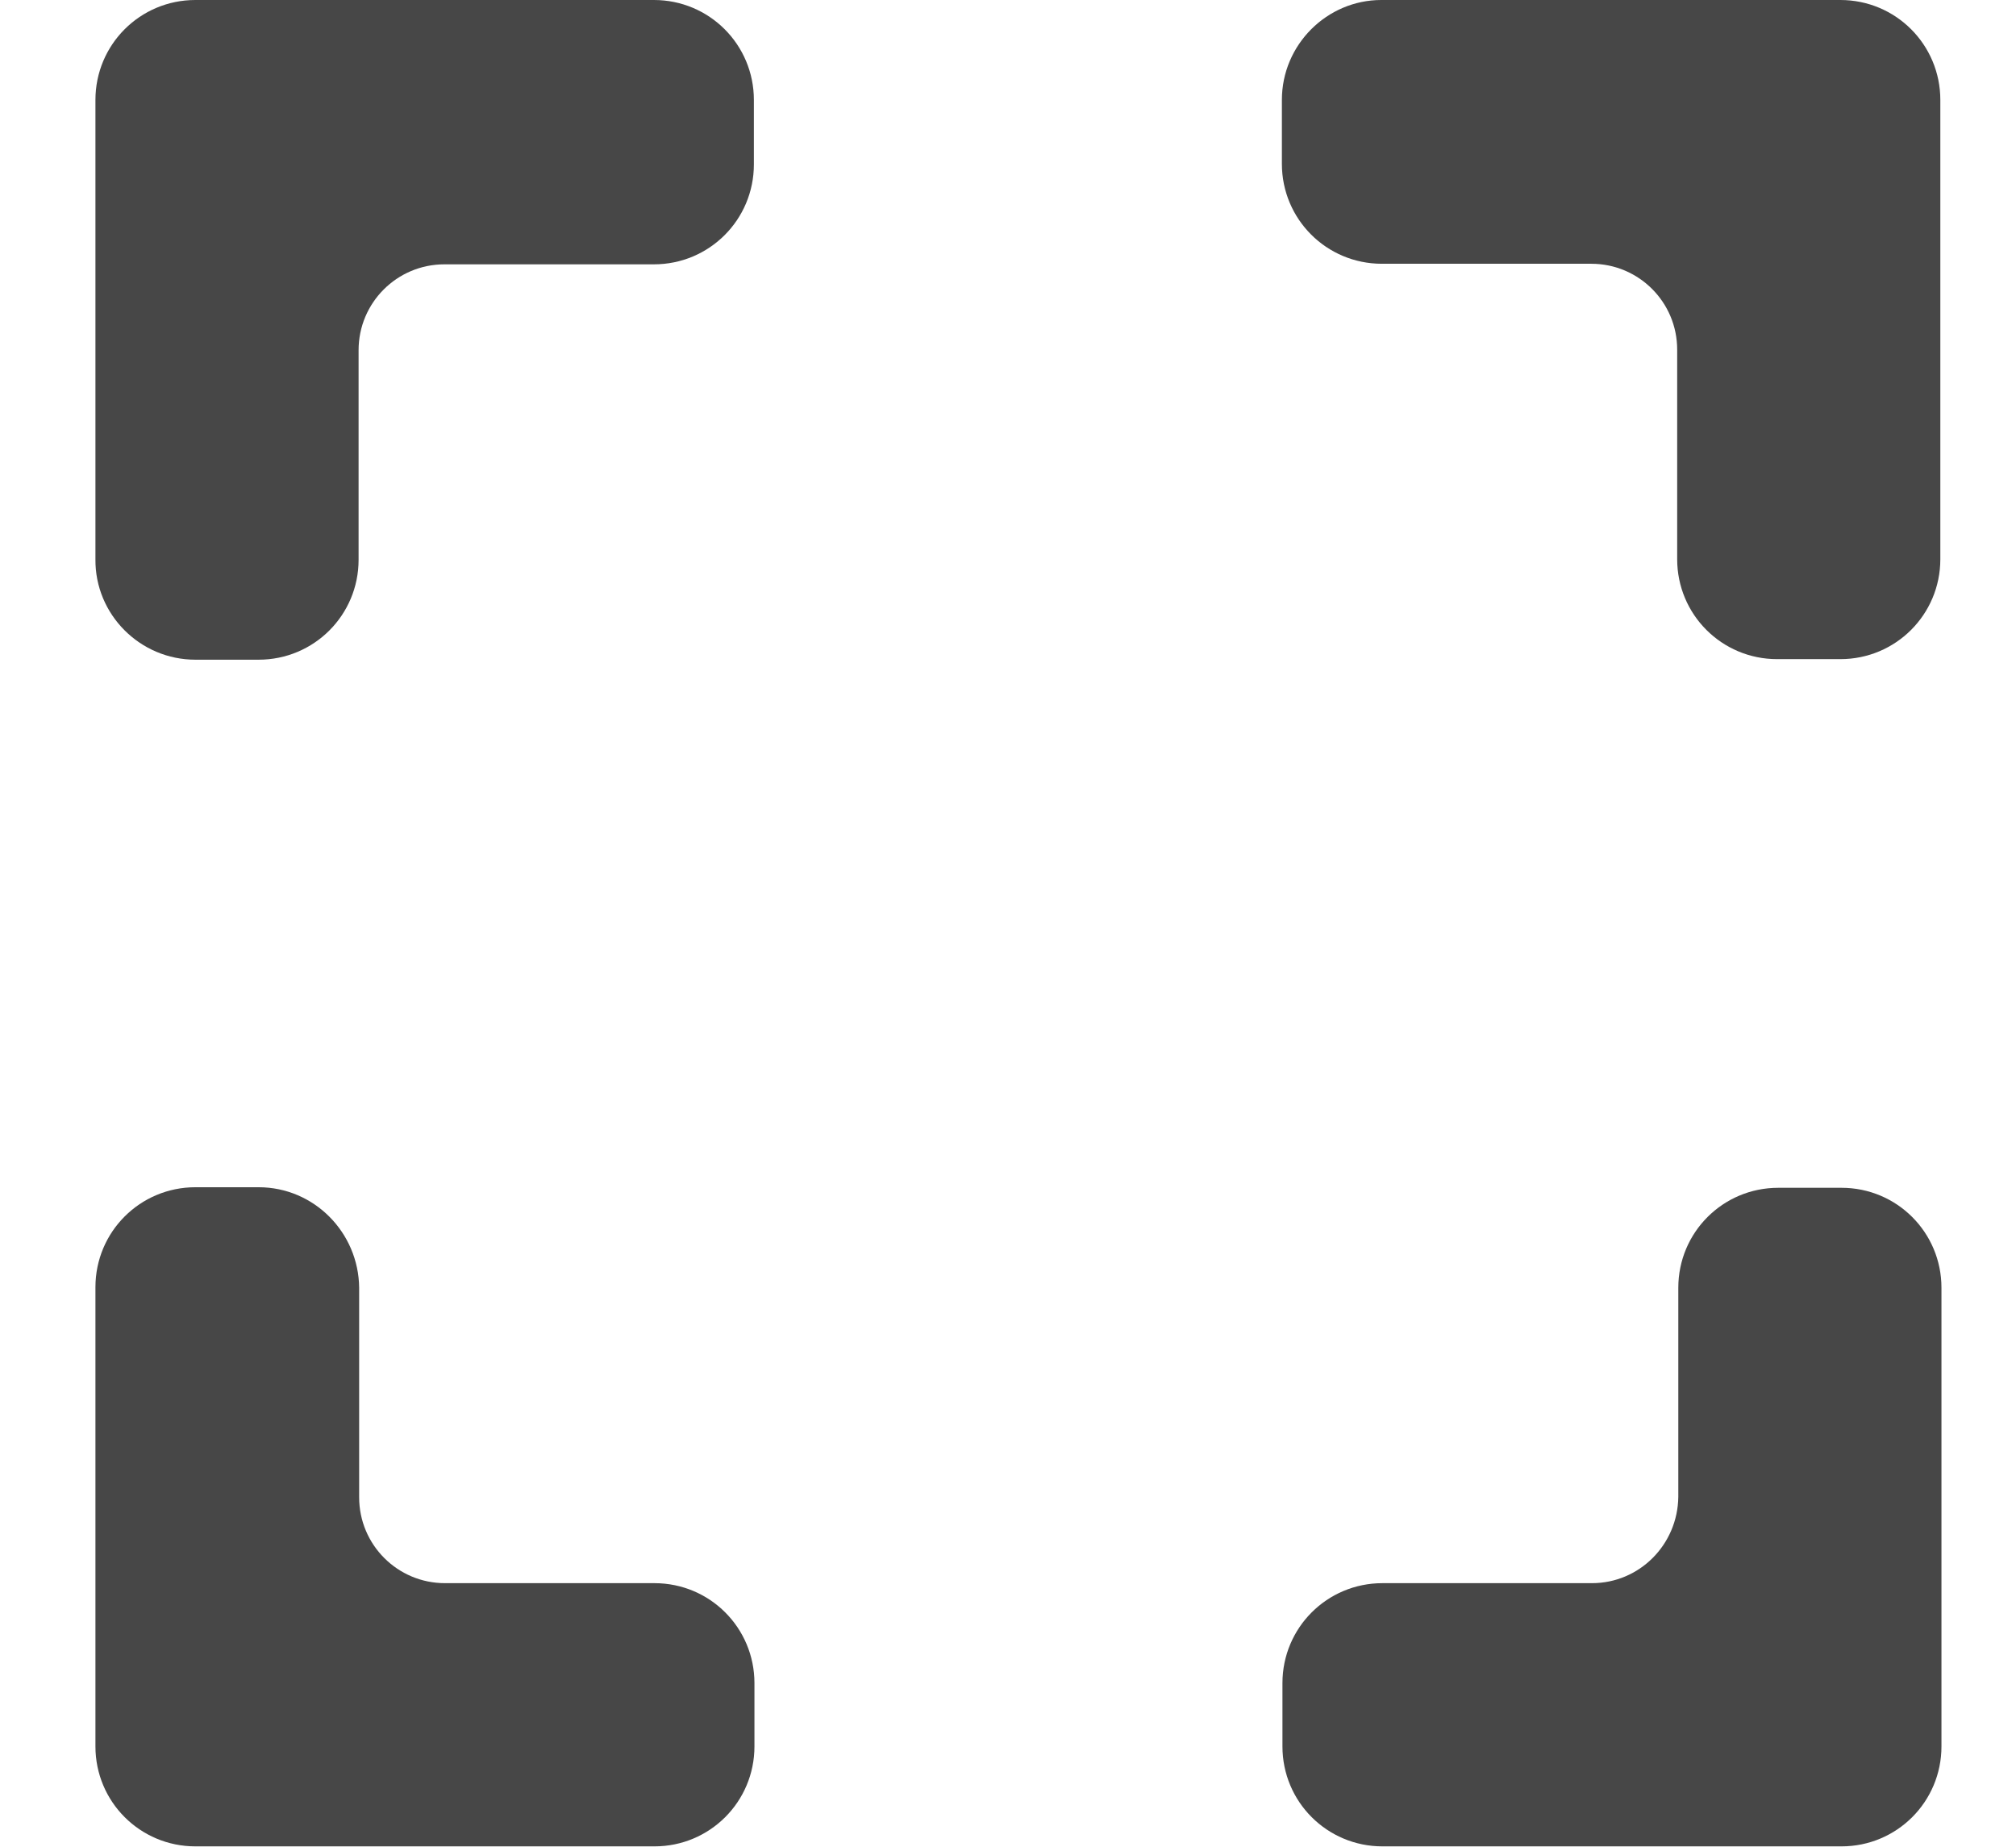
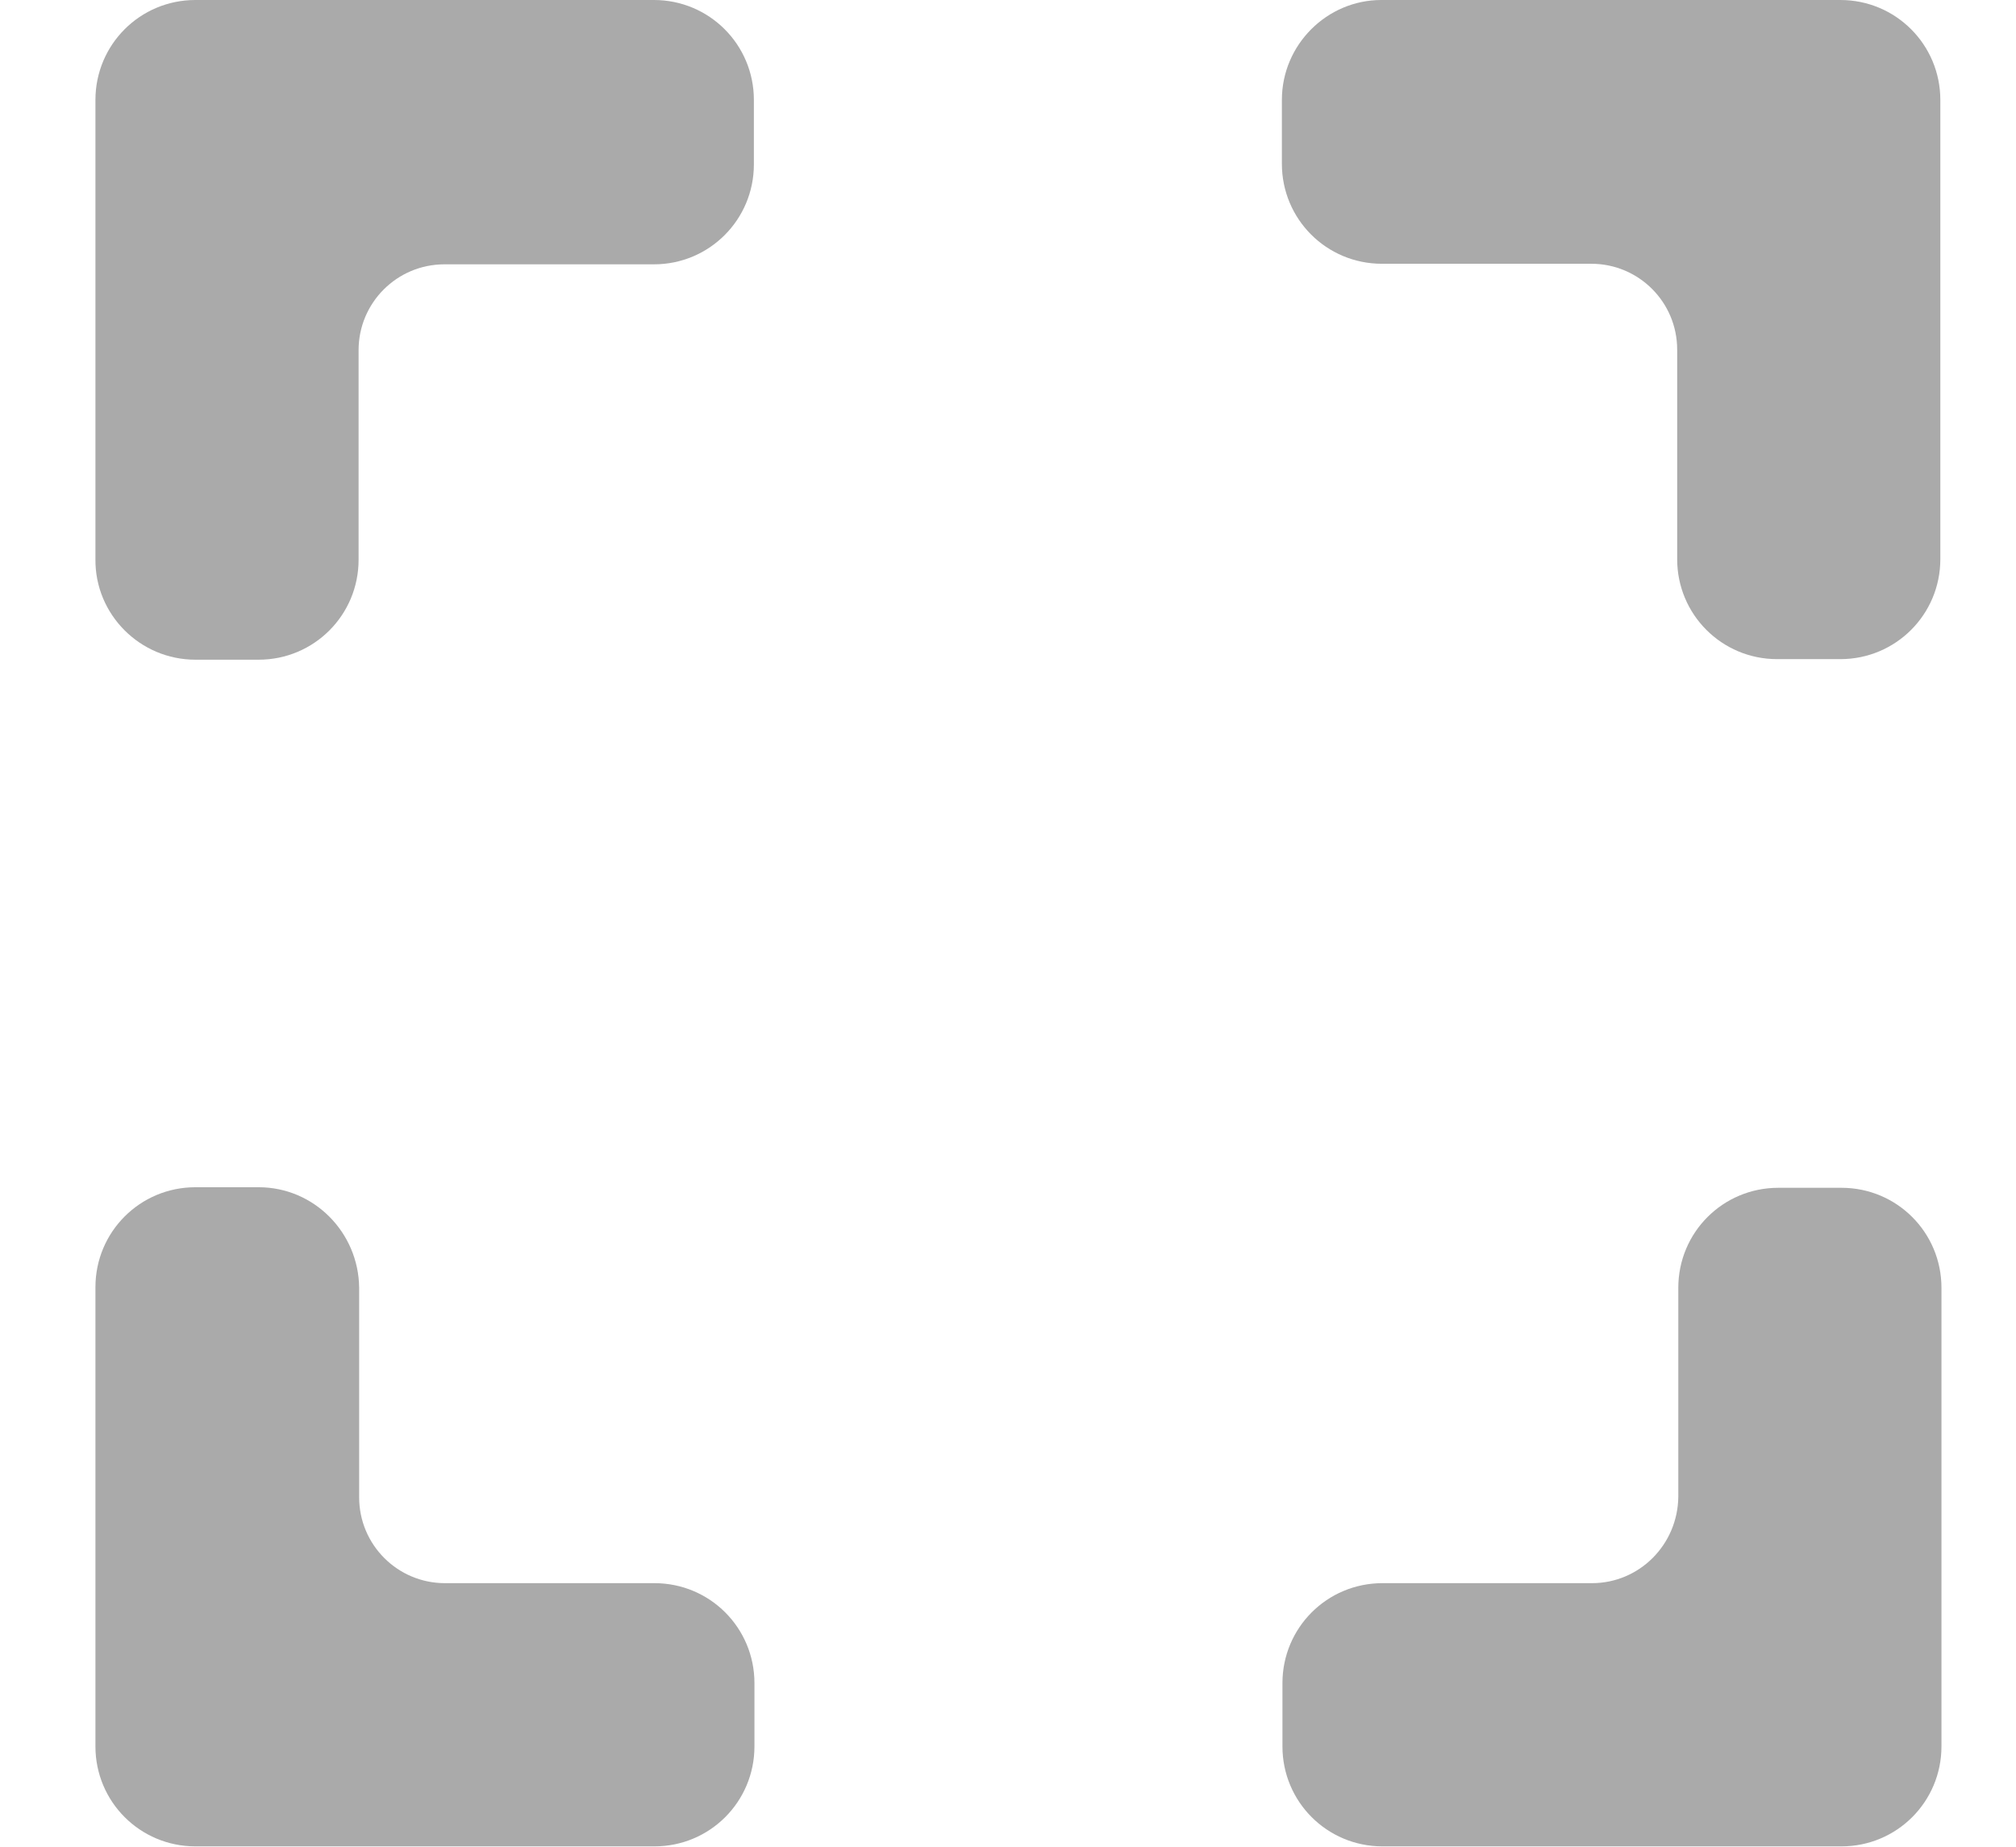
<svg xmlns="http://www.w3.org/2000/svg" version="1.1" id="Capa_1" x="0px" y="0px" viewBox="0 0 357 327" style="enable-background:new 0 0 357 327;" xml:space="preserve">
  <style type="text/css">
- 	.st0{fill:#474747;}
+ 	.st0{fill:#AAAAAA;}
</style>
  <g>
    <g>
      <g>
        <path class="st0" d="M45.8,210.2H34.6c-9.8,0-17.7,7.9-17.7,17.7v81.3c0,9.8,7.9,17.7,17.7,17.7h81.3c9.8,0,17.7-7.9,17.7-17.7     V298c0-9.8-7.9-17.7-17.7-17.7H78.8c-8.4,0-15.2-6.8-15.2-15.2V228C63.5,218.2,55.6,210.2,45.8,210.2z" />
        <path class="st0" d="M34.6,116.8h11.2c9.8,0,17.7-7.9,17.7-17.7V62c0-8.4,6.8-15.2,15.2-15.2h37.1c9.8,0,17.7-7.9,17.7-17.7V17.7     c0-9.8-7.9-17.7-17.7-17.7H34.6c-9.8,0-17.7,7.9-17.7,17.7V99C16.8,108.8,24.8,116.8,34.6,116.8z" />
        <path class="st0" d="M227,17.7V29c0,9.8,7.9,17.7,17.7,17.7h37.1c8.4,0,15.2,6.8,15.2,15.2V99c0,9.8,7.9,17.7,17.7,17.7h11.2     c9.8,0,17.7-7.9,17.7-17.7V17.7c0-9.8-7.9-17.7-17.7-17.7h-81.3C235,0,227,7.9,227,17.7z" />
-         <path class="st0" d="M281.9,280.3h-37.1c-9.8,0-17.7,7.9-17.7,17.7v11.2c0,9.8,7.9,17.7,17.7,17.7h81.3c9.8,0,17.7-7.9,17.7-17.7     V228c0-9.8-7.9-17.7-17.7-17.7h-11.2c-9.8,0-17.7,7.9-17.7,17.7v37C297.1,273.5,290.3,280.3,281.9,280.3z" />
+         <path class="st0" d="M281.9,280.3h-37.1c-9.8,0-17.7,7.9-17.7,17.7v11.2c0,9.8,7.9,17.7,17.7,17.7h81.3c9.8,0,17.7-7.9,17.7-17.7     V228c0-9.8-7.9-17.7-17.7-17.7h-11.2c-9.8,0-17.7,7.9-17.7,17.7V265C297.1,273.5,290.3,280.3,281.9,280.3z" />
      </g>
    </g>
  </g>
</svg>
